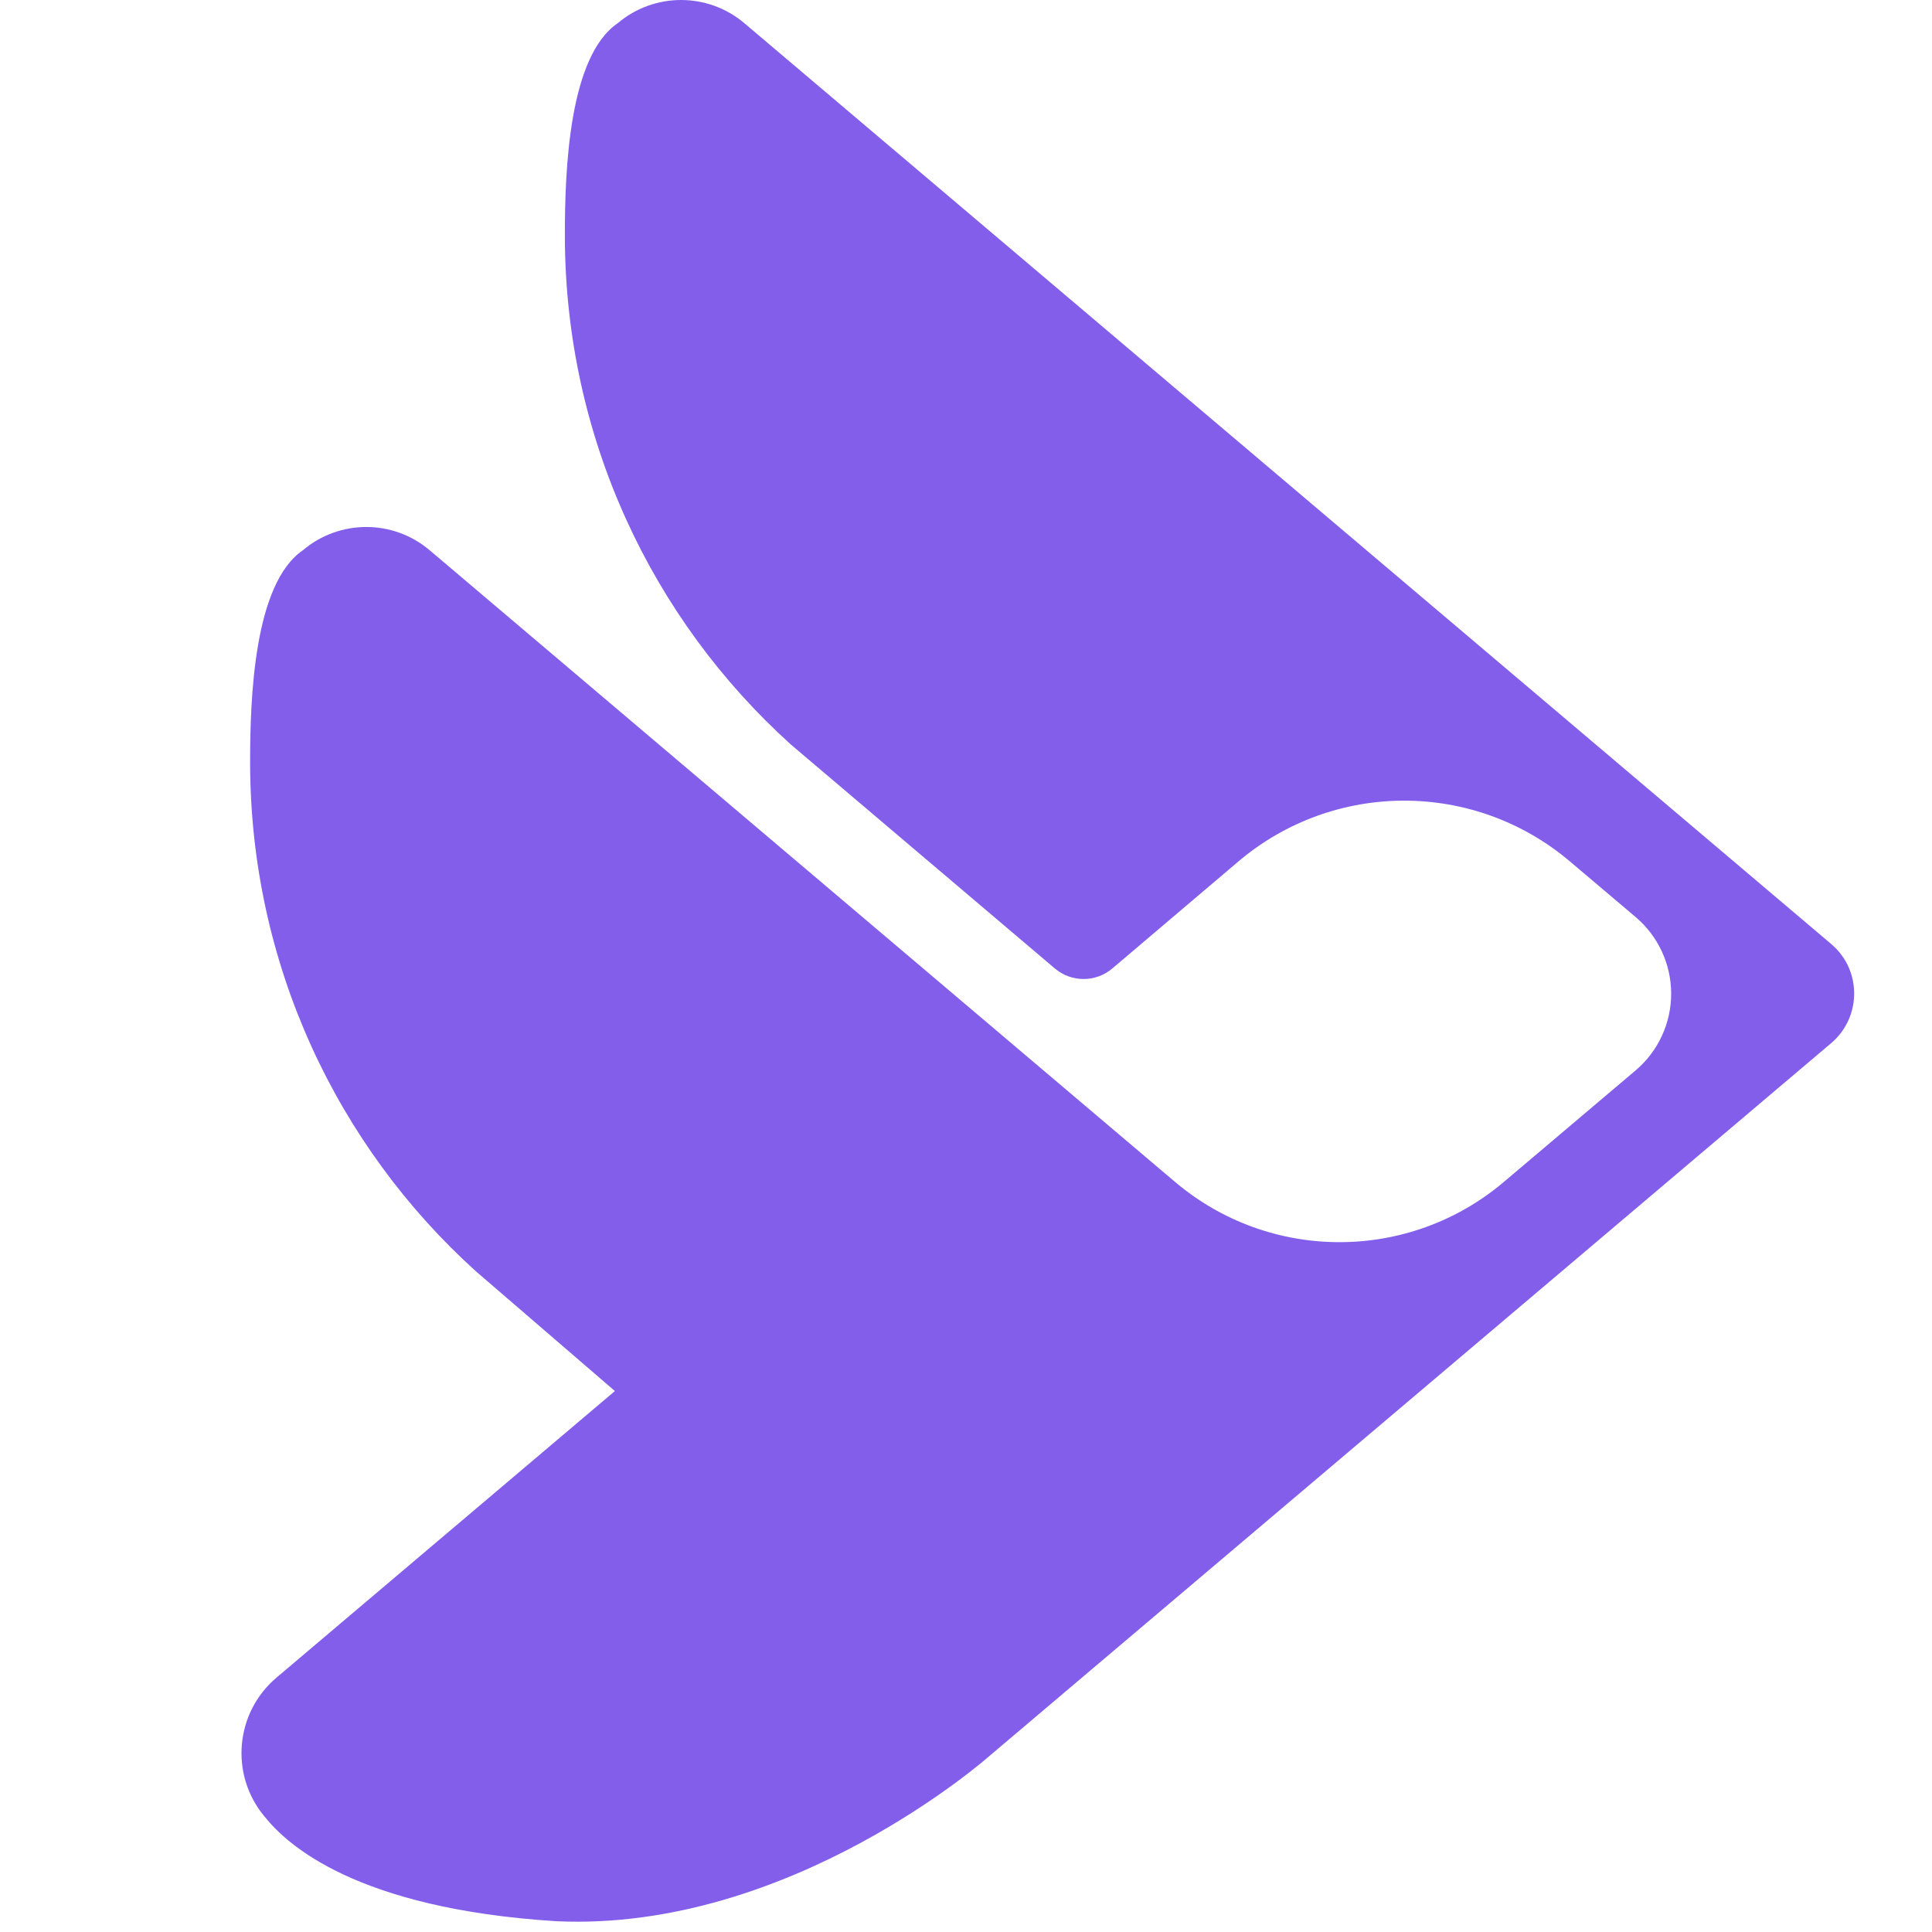
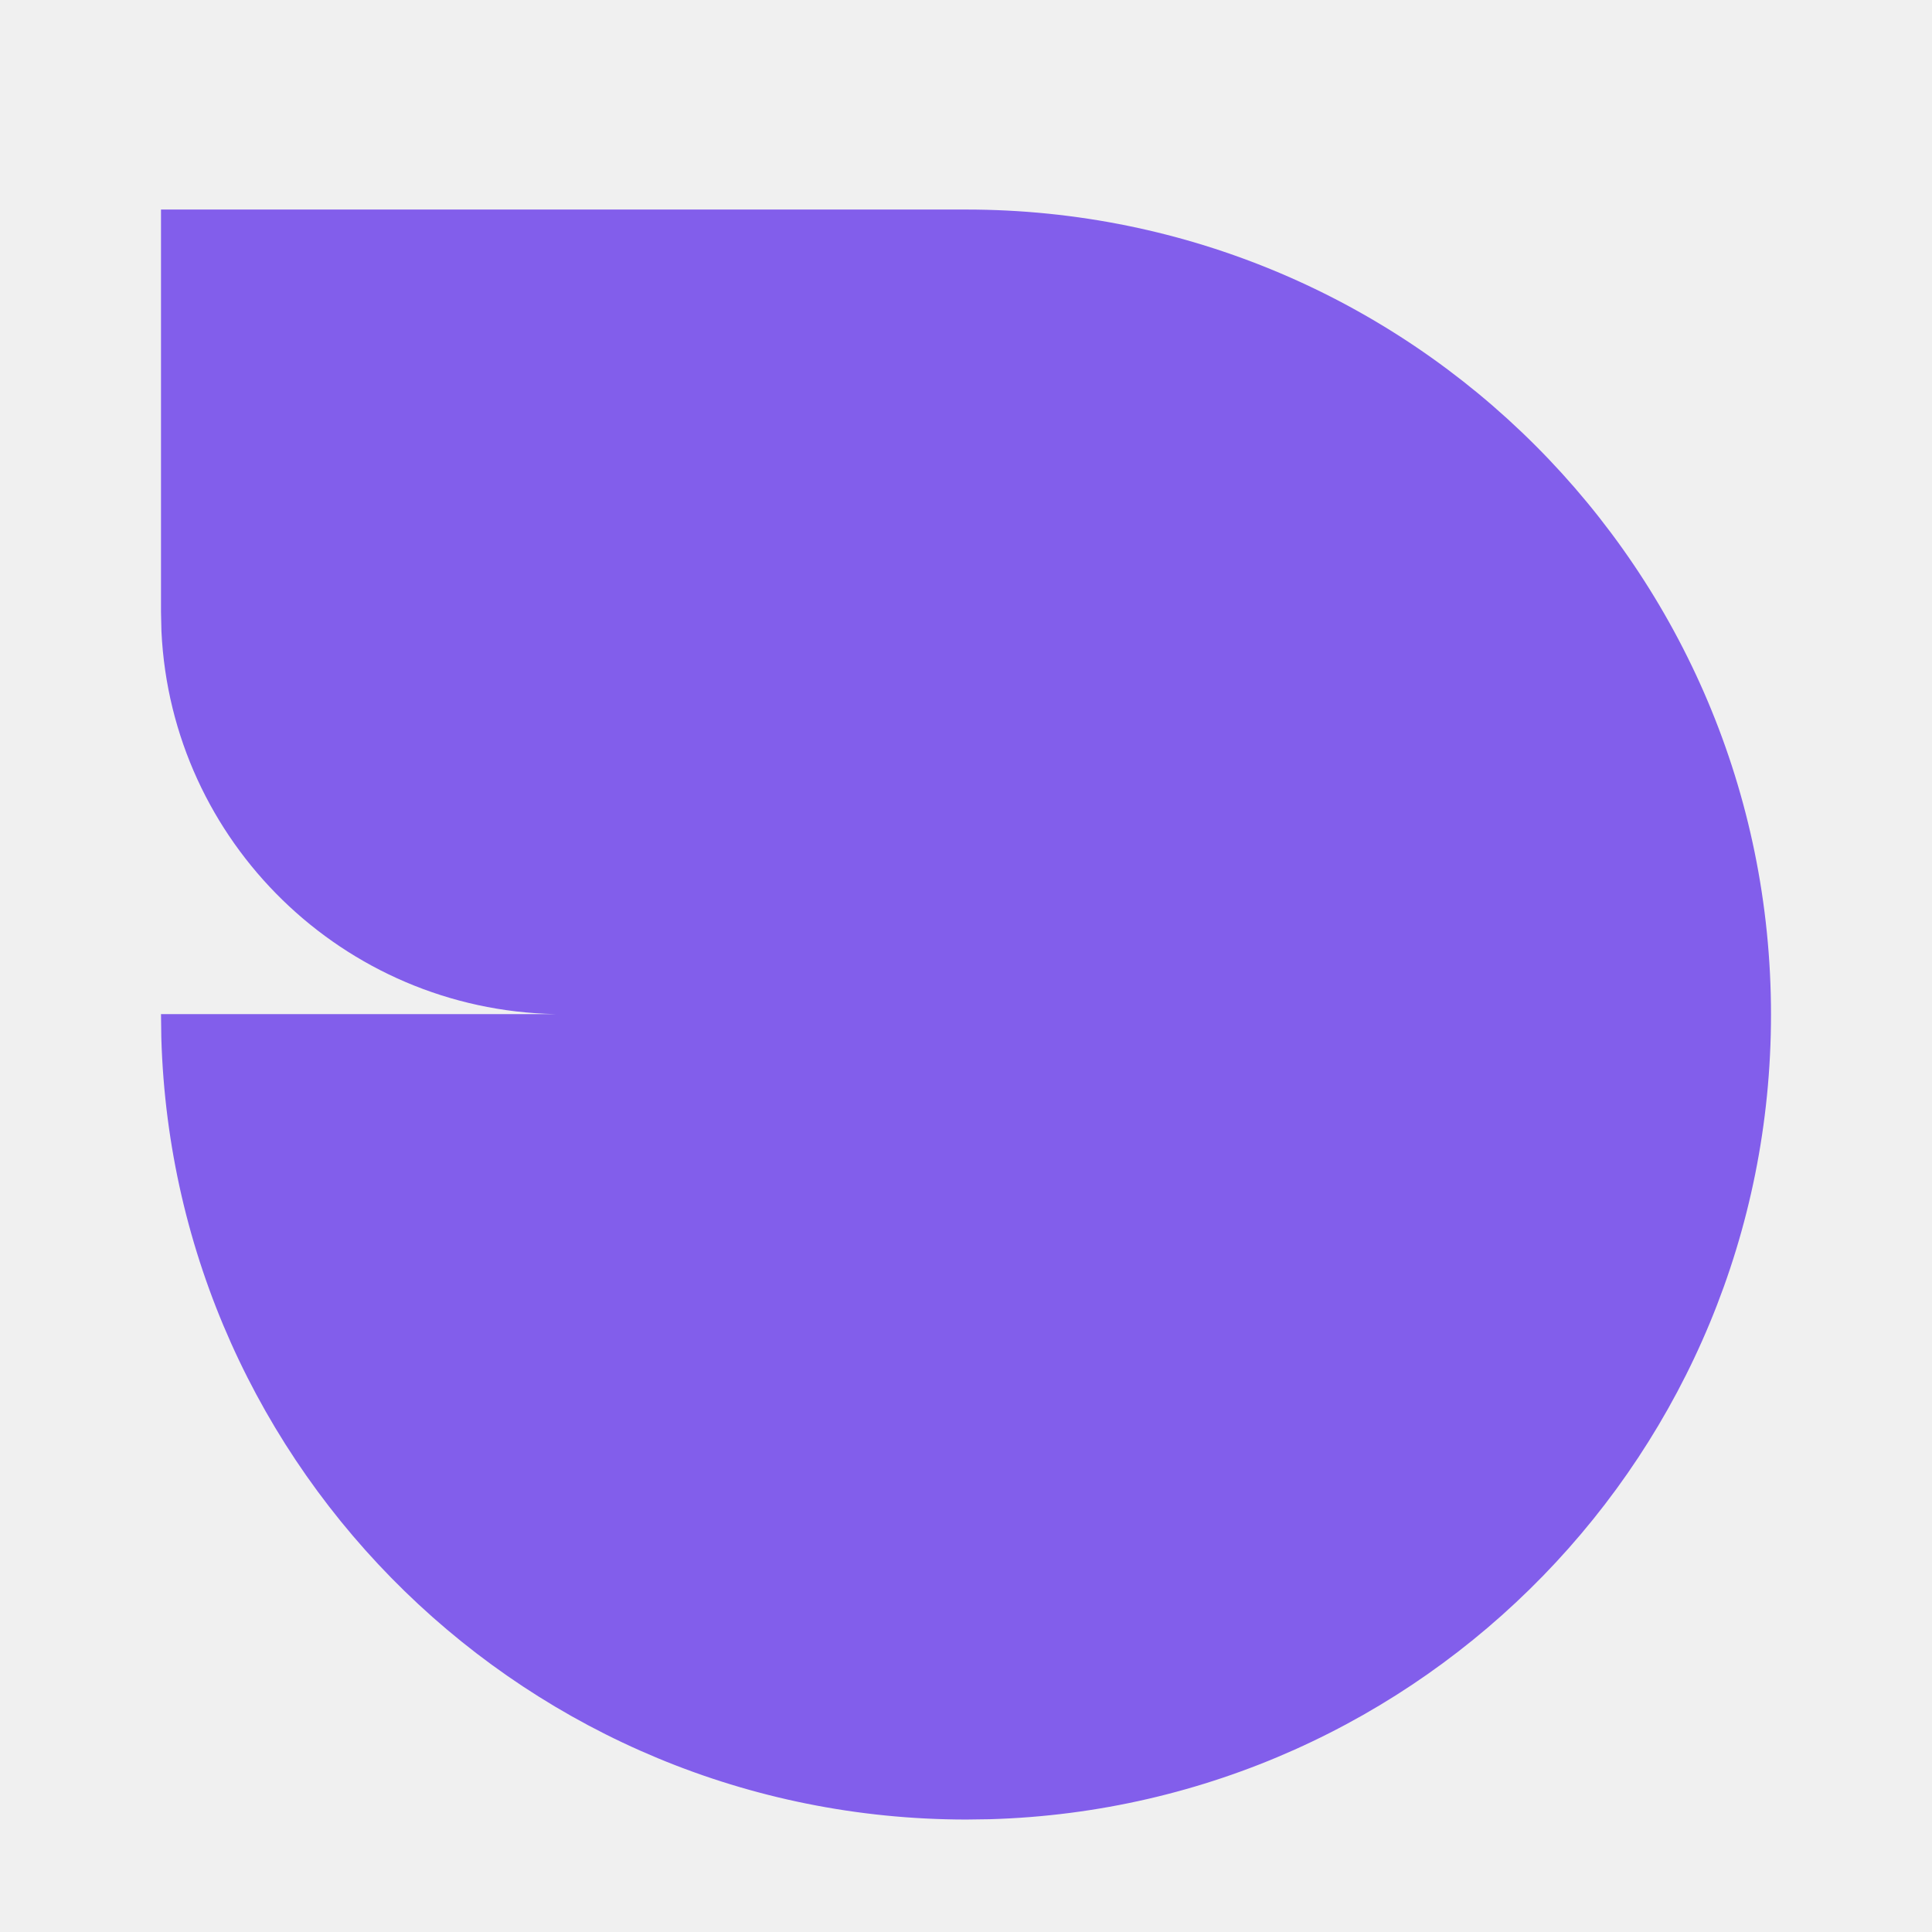
<svg xmlns="http://www.w3.org/2000/svg" width="48" height="48" viewBox="0 0 48 48">
-   <g fill="none" fill-rule="evenodd" transform="translate(-656 -112)">
-     <path fill="#F6F8FC" d="M0 0h1360v960H0z" />
-     <circle cx="680" cy="136" r="40" fill="#FFF" />
-     <path fill="#825EEB" fill-rule="nonzero" d="M701.5 135.457l-27.002-22.877a2.436 2.436 0 0 0-3.154-.001c-1.212.83-1.31 3.654-1.31 5.26 0 5.029 2.169 9.546 5.612 12.656l6.56 5.565c.414.351 1.018.351 1.431 0l3.118-2.647a6.371 6.371 0 0 1 8.253-.008l1.627 1.377a2.497 2.497 0 0 1 .006 3.808l-3.27 2.768a6.322 6.322 0 0 1-8.185 0l-18.508-15.685a2.436 2.436 0 0 0-3.154-.001c-1.212.83-1.31 3.654-1.31 5.26 0 5.03 2.17 9.547 5.613 12.656l3.45 2.972-8.41 7.122a2.457 2.457 0 0 0-.301 3.442l.015.017c.549.686 2.27 2.278 7.237 2.591 5.842.272 10.766-4.107 10.766-4.107l20.913-17.71c.757-.644.76-1.816.002-2.458" />
-   </g>
+   <path fill="#825EEB" d="M24 5.206c11.046 0 20 8.955 20 20 0 10.849-8.637 19.68-19.41 19.992l-.59.008c-10.849-.01-19.68-8.648-19.992-19.42L4 25.195h9.796c-5.268-.106-9.538-4.28-9.785-9.511L4 15.206v-10h20z" />
</svg>
